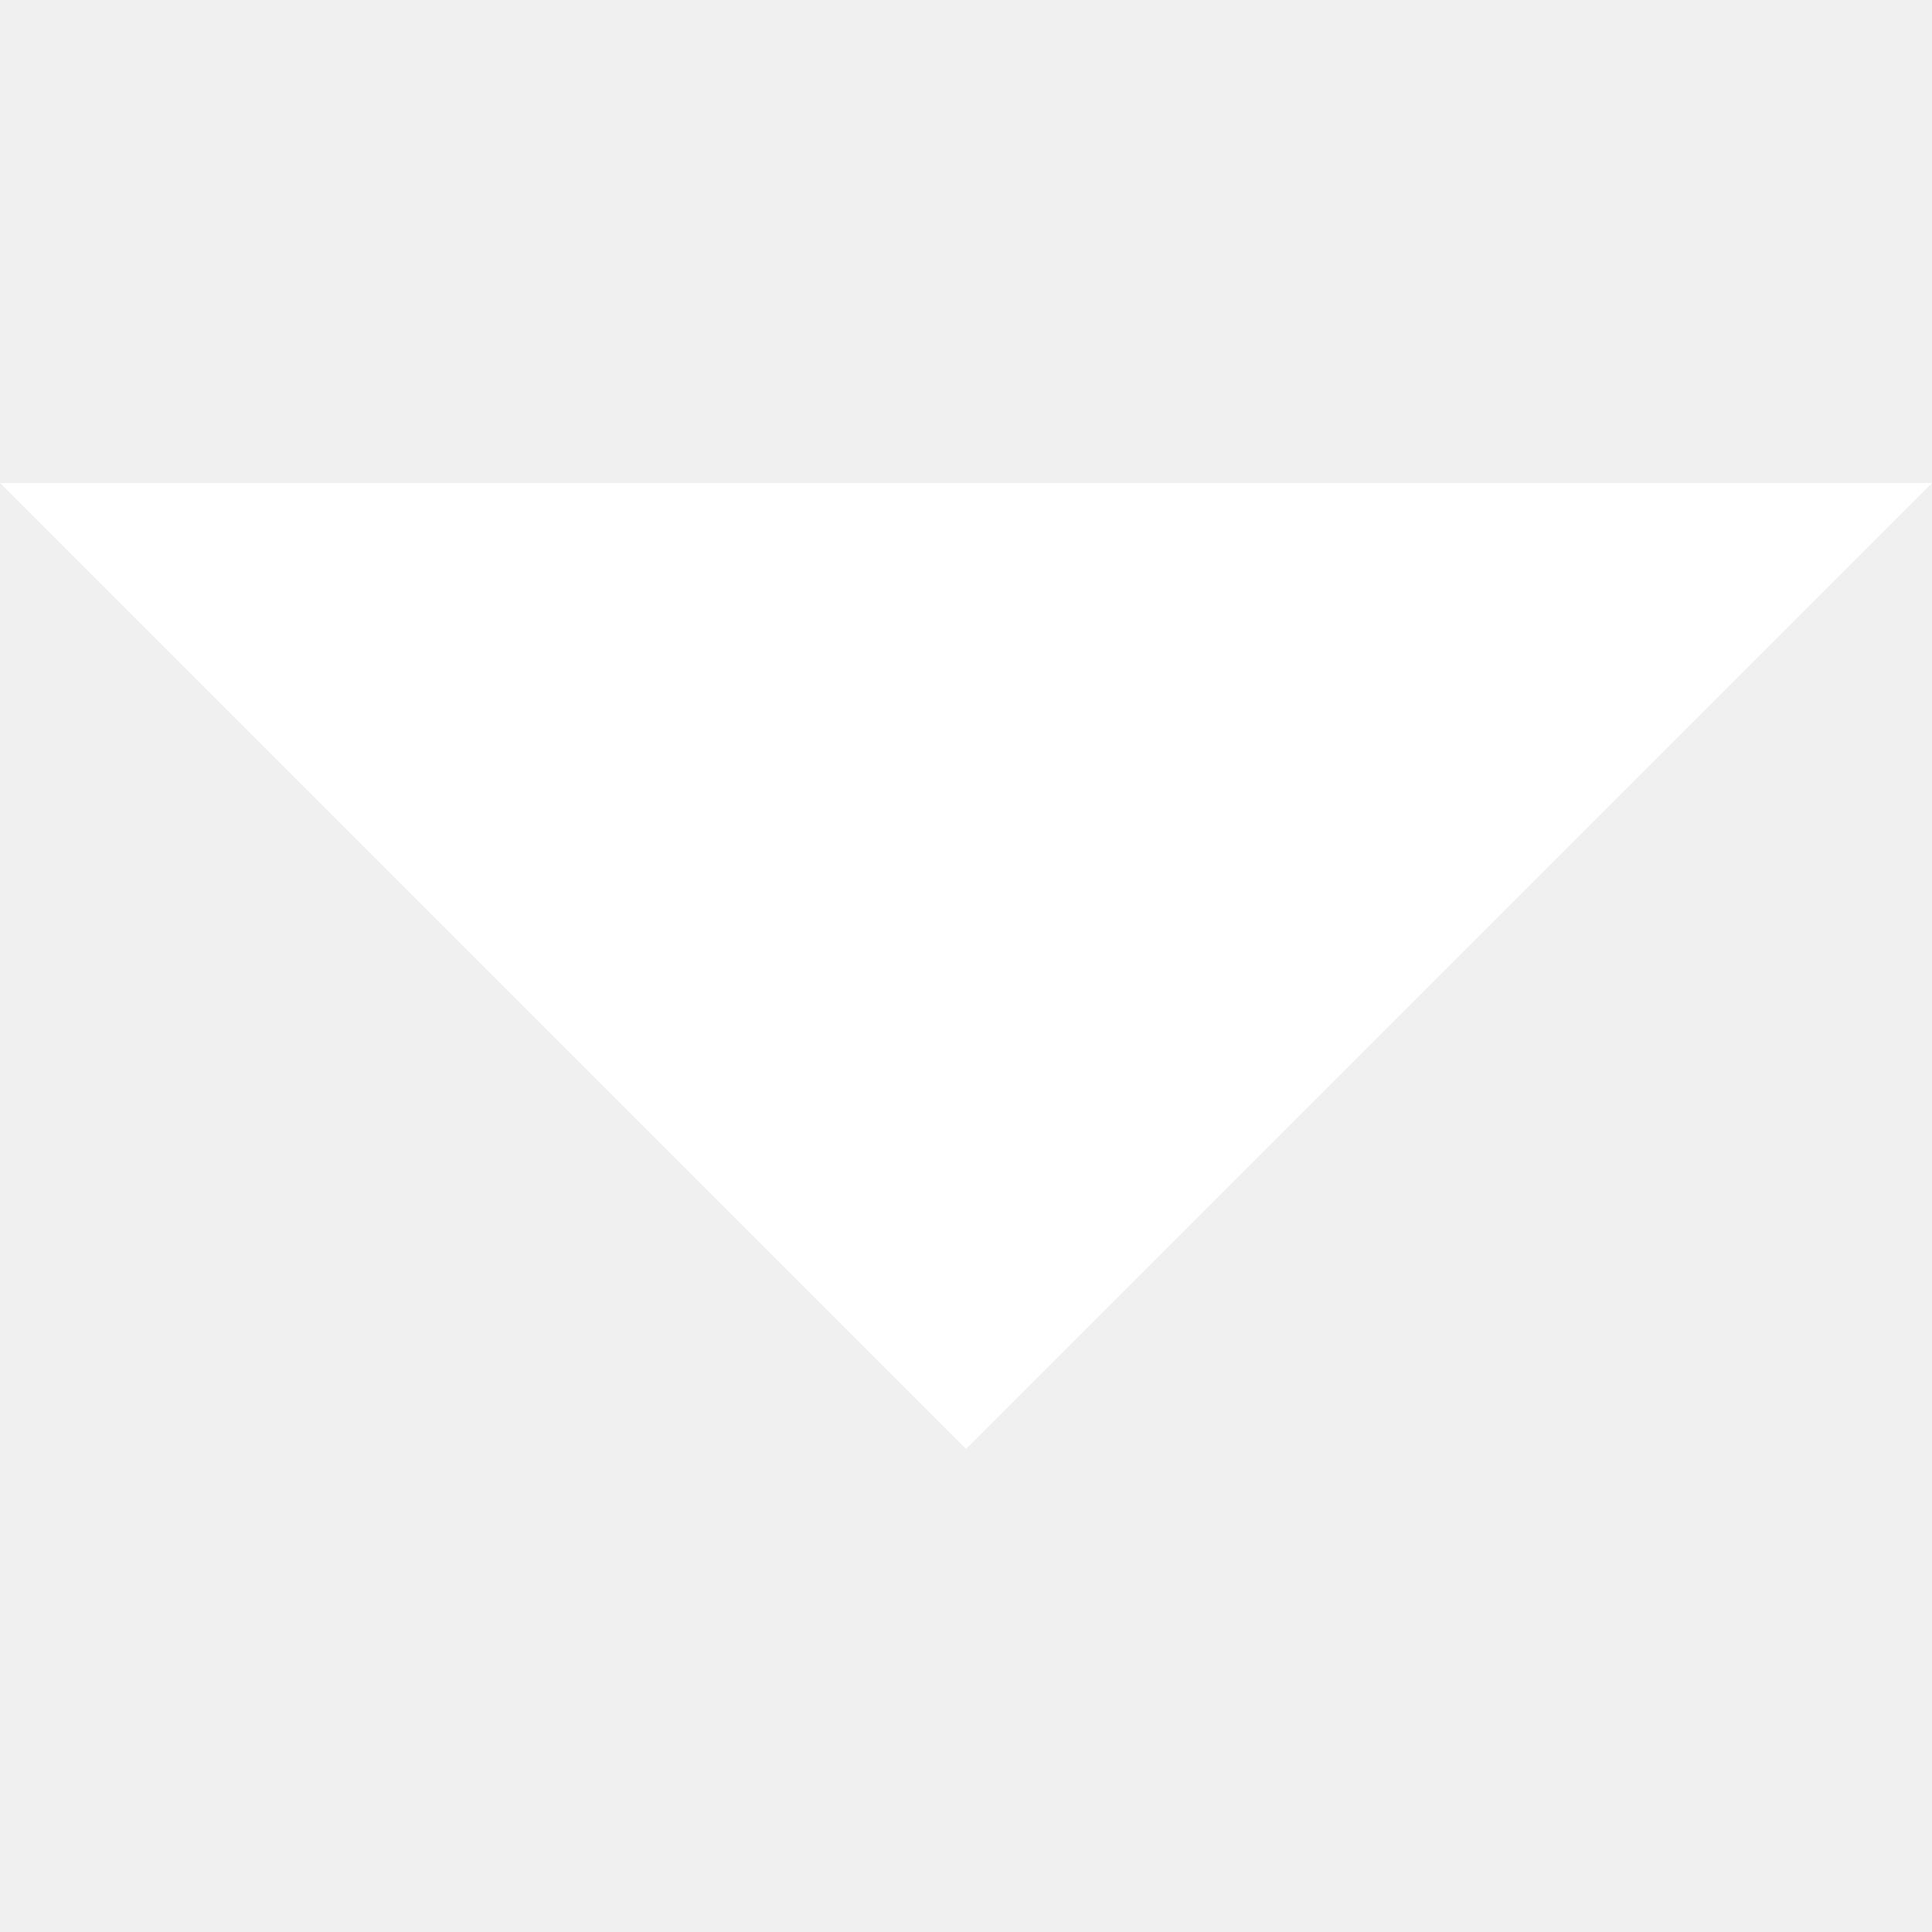
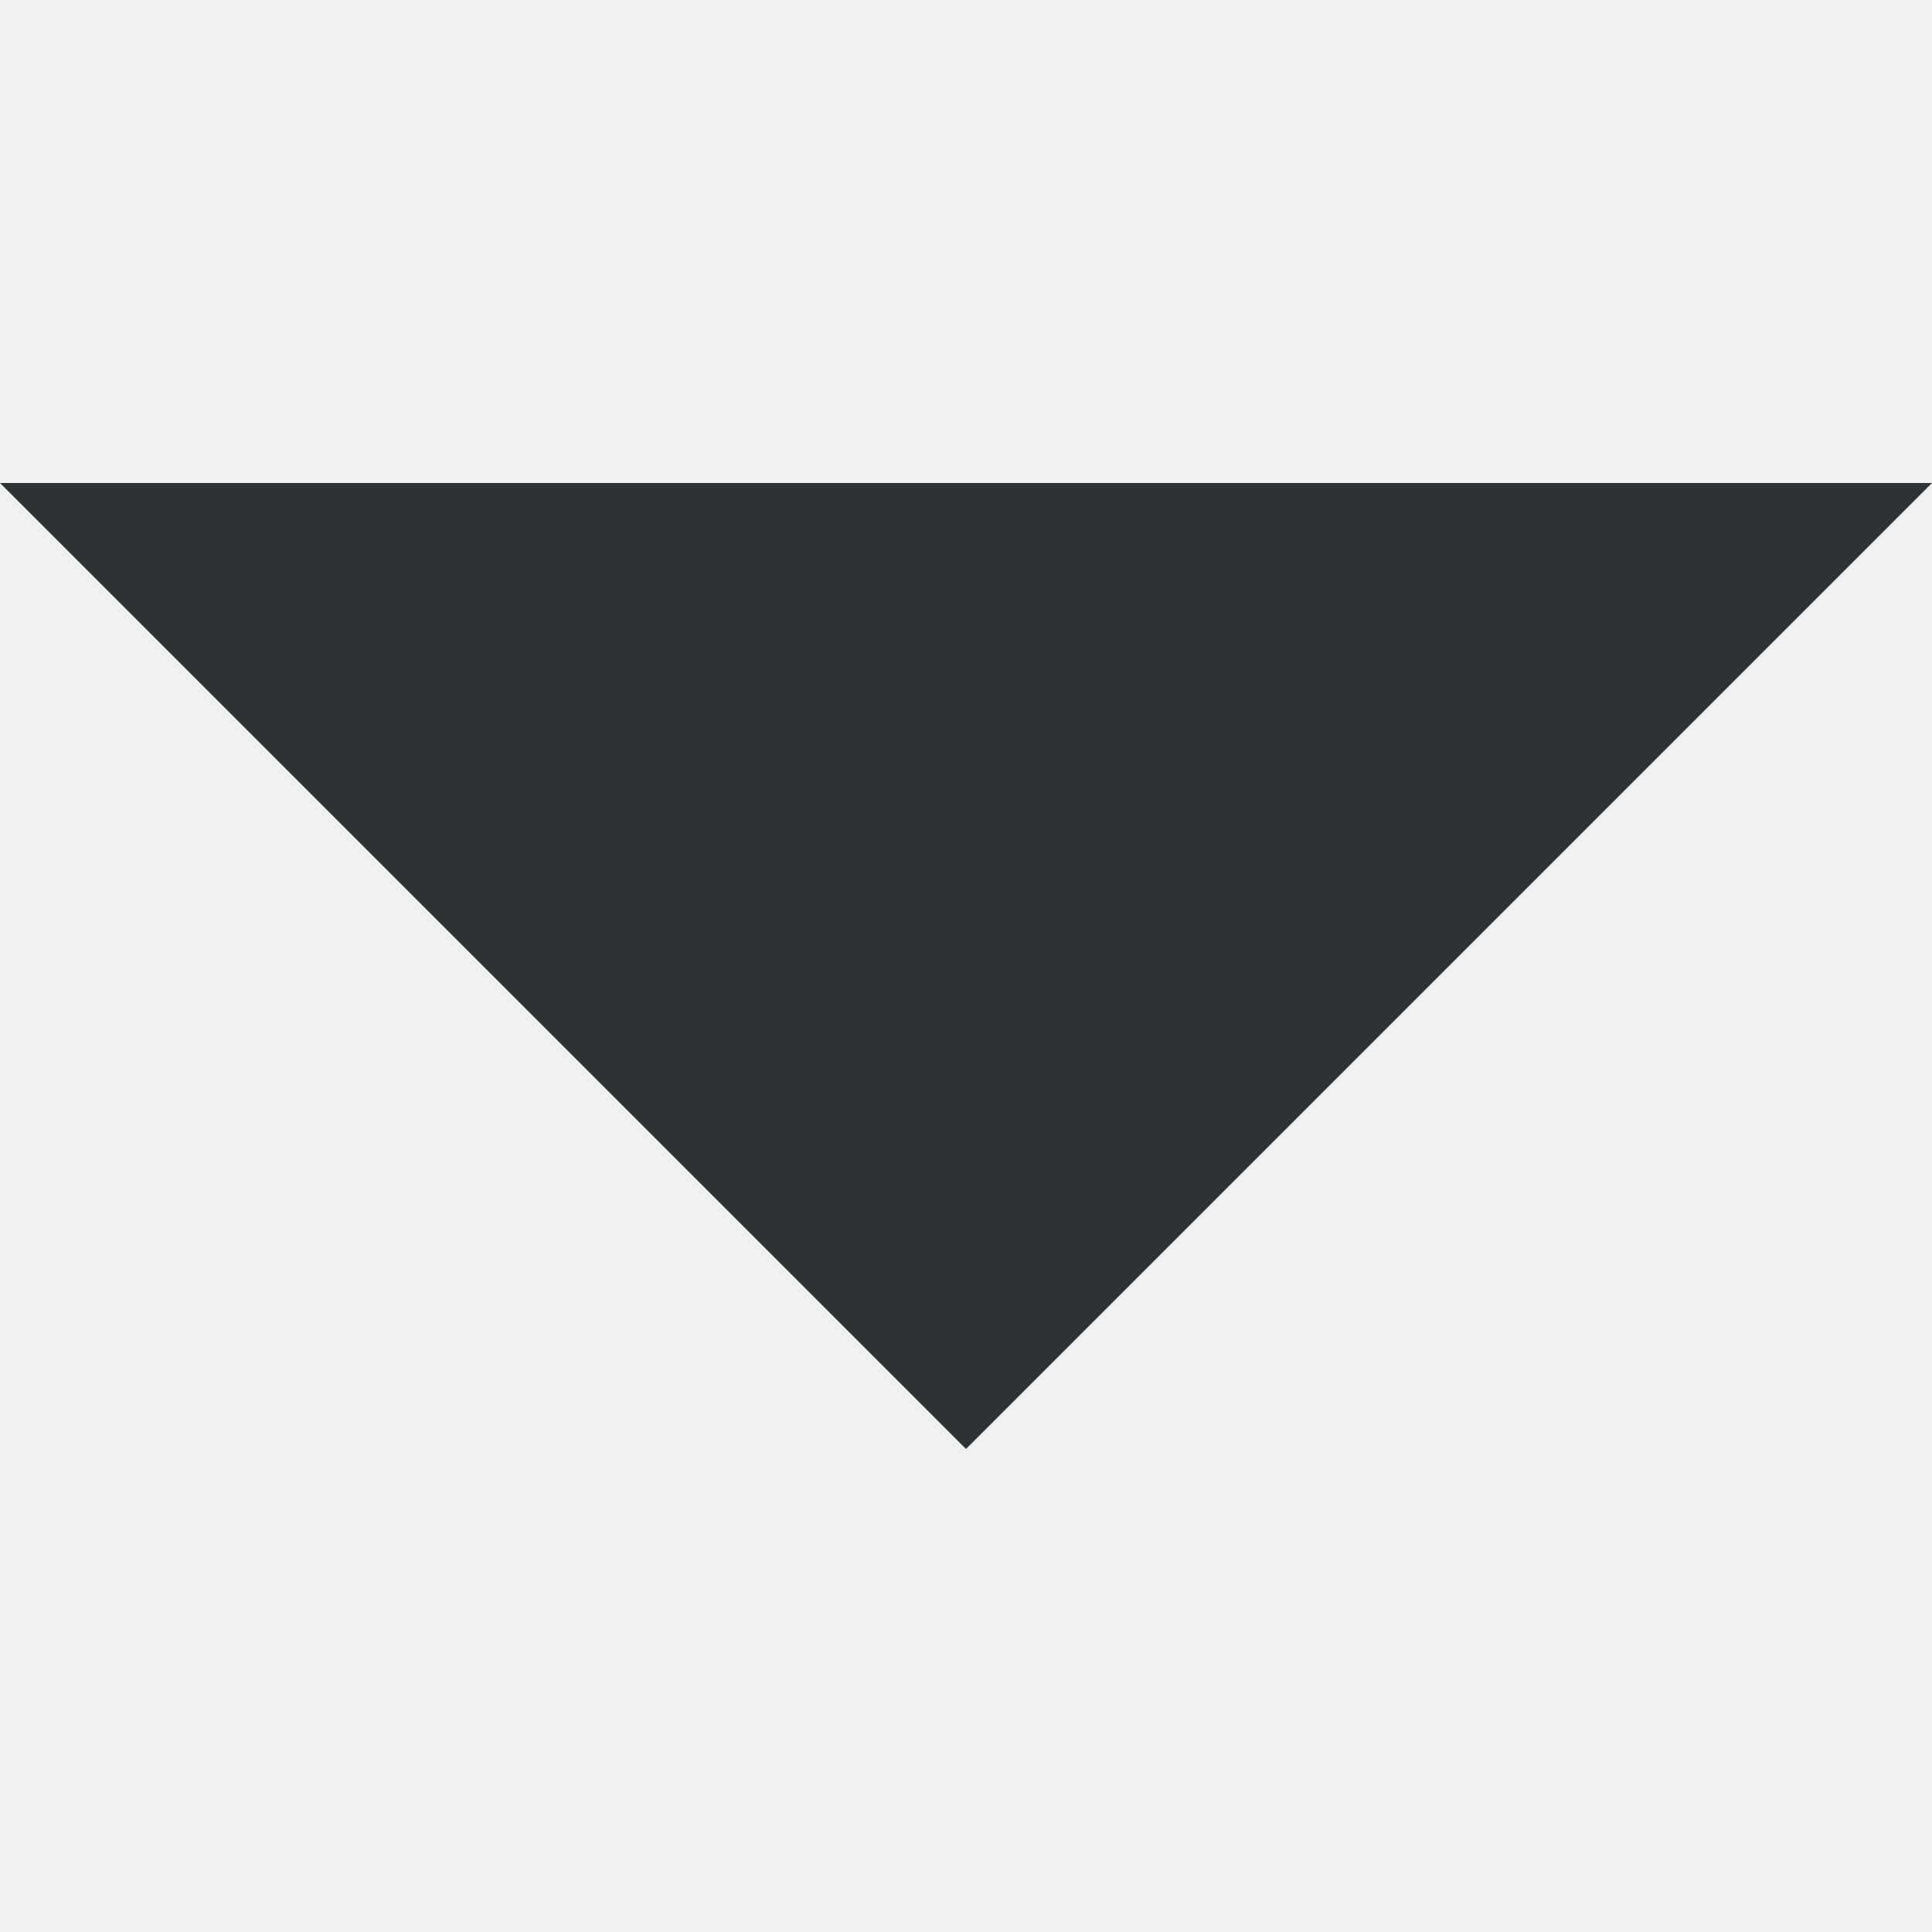
<svg xmlns="http://www.w3.org/2000/svg" width="8" height="8" id="svg2" version="1.0">
  <defs id="defs4">
    </defs>
  <g id="layer1">
-     <path style="opacity:1;fill:#ffffff;fill-opacity:1;fill-rule:nonzero;stroke:none;stroke-width:1;stroke-linecap:butt;stroke-linejoin:miter;marker:none;marker-start:none;marker-mid:none;marker-end:none;stroke-miterlimit:4;stroke-dasharray:none;stroke-dashoffset:0;stroke-opacity:1;visibility:visible;display:inline;overflow:visible;enable-background:accumulate" d="M 2.220446e-16,2 L 8,2 L 4,6 L 2.220446e-16,2 z" id="path5159" />
+     <path style="opacity:1;fill:#2e3436;fill-opacity:1;fill-rule:nonzero;stroke:none;stroke-width:1;stroke-linecap:butt;stroke-linejoin:miter;marker:none;marker-start:none;marker-mid:none;marker-end:none;stroke-miterlimit:4;stroke-dasharray:none;stroke-dashoffset:0;stroke-opacity:1;visibility:visible;display:inline;overflow:visible;enable-background:accumulate" d="M 2.220446e-16,2 L 8,2 L 4,6 L 2.220446e-16,2 z" id="path5159" />
  </g>
</svg>
